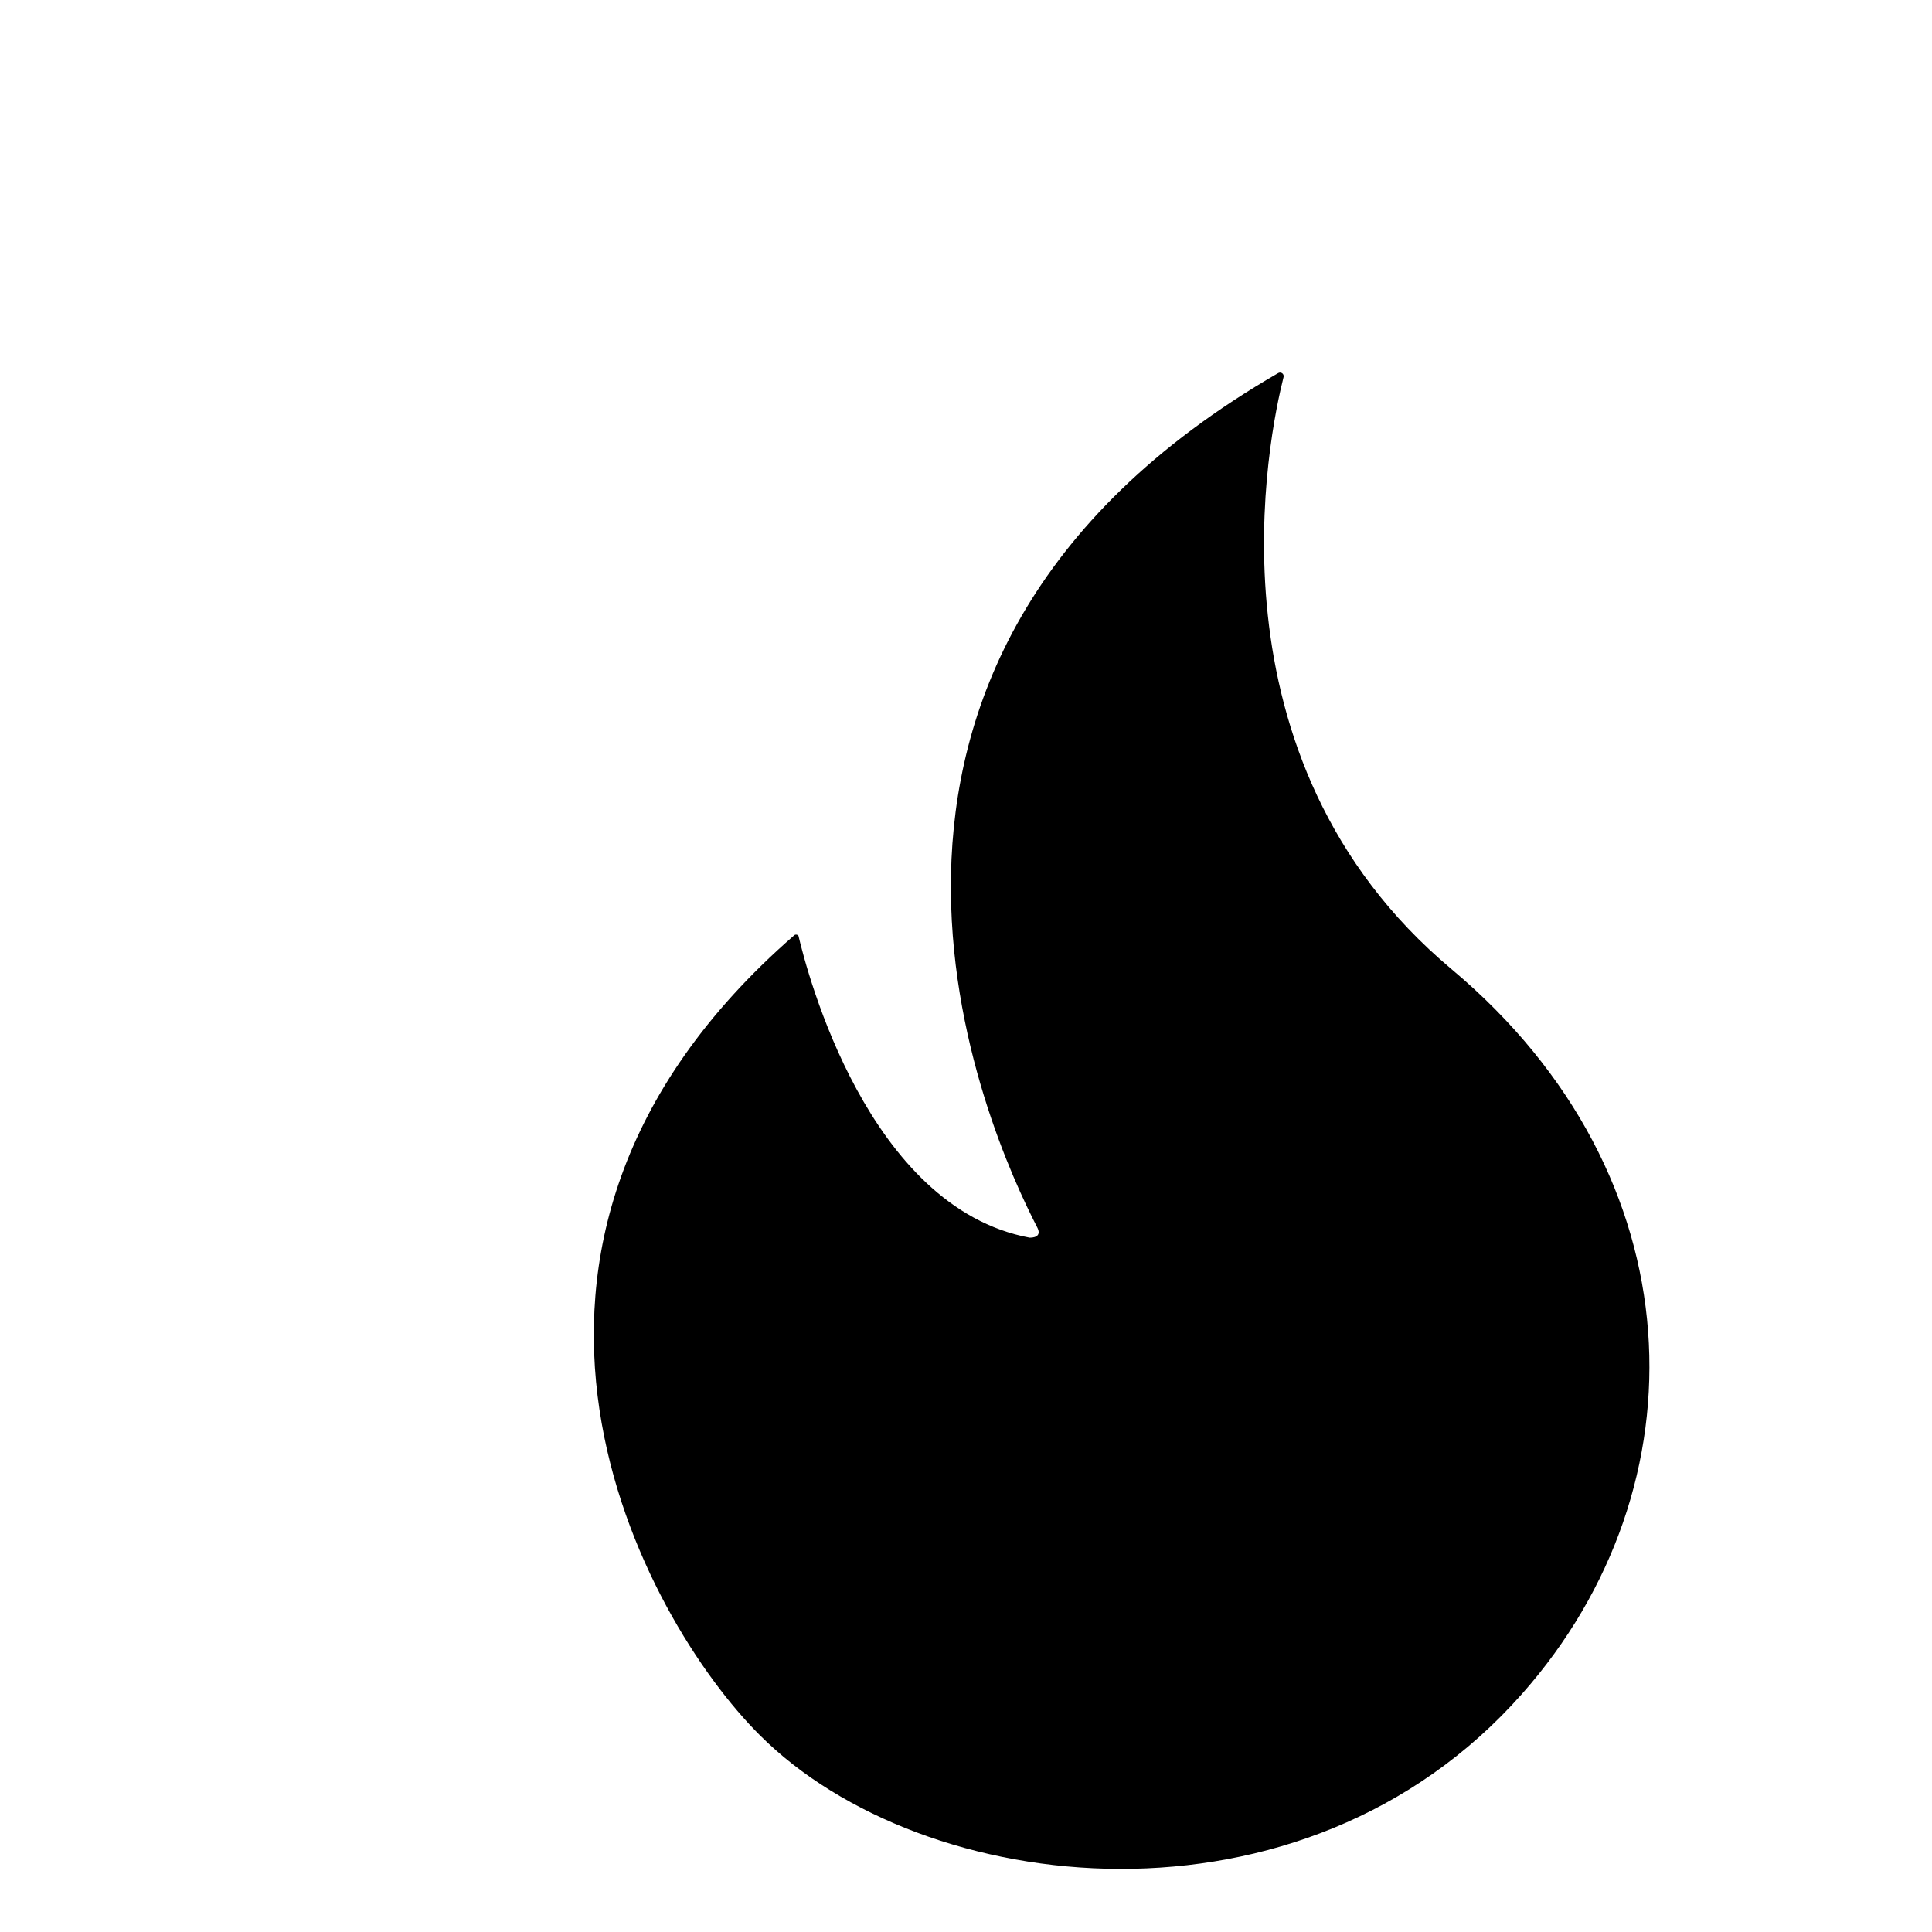
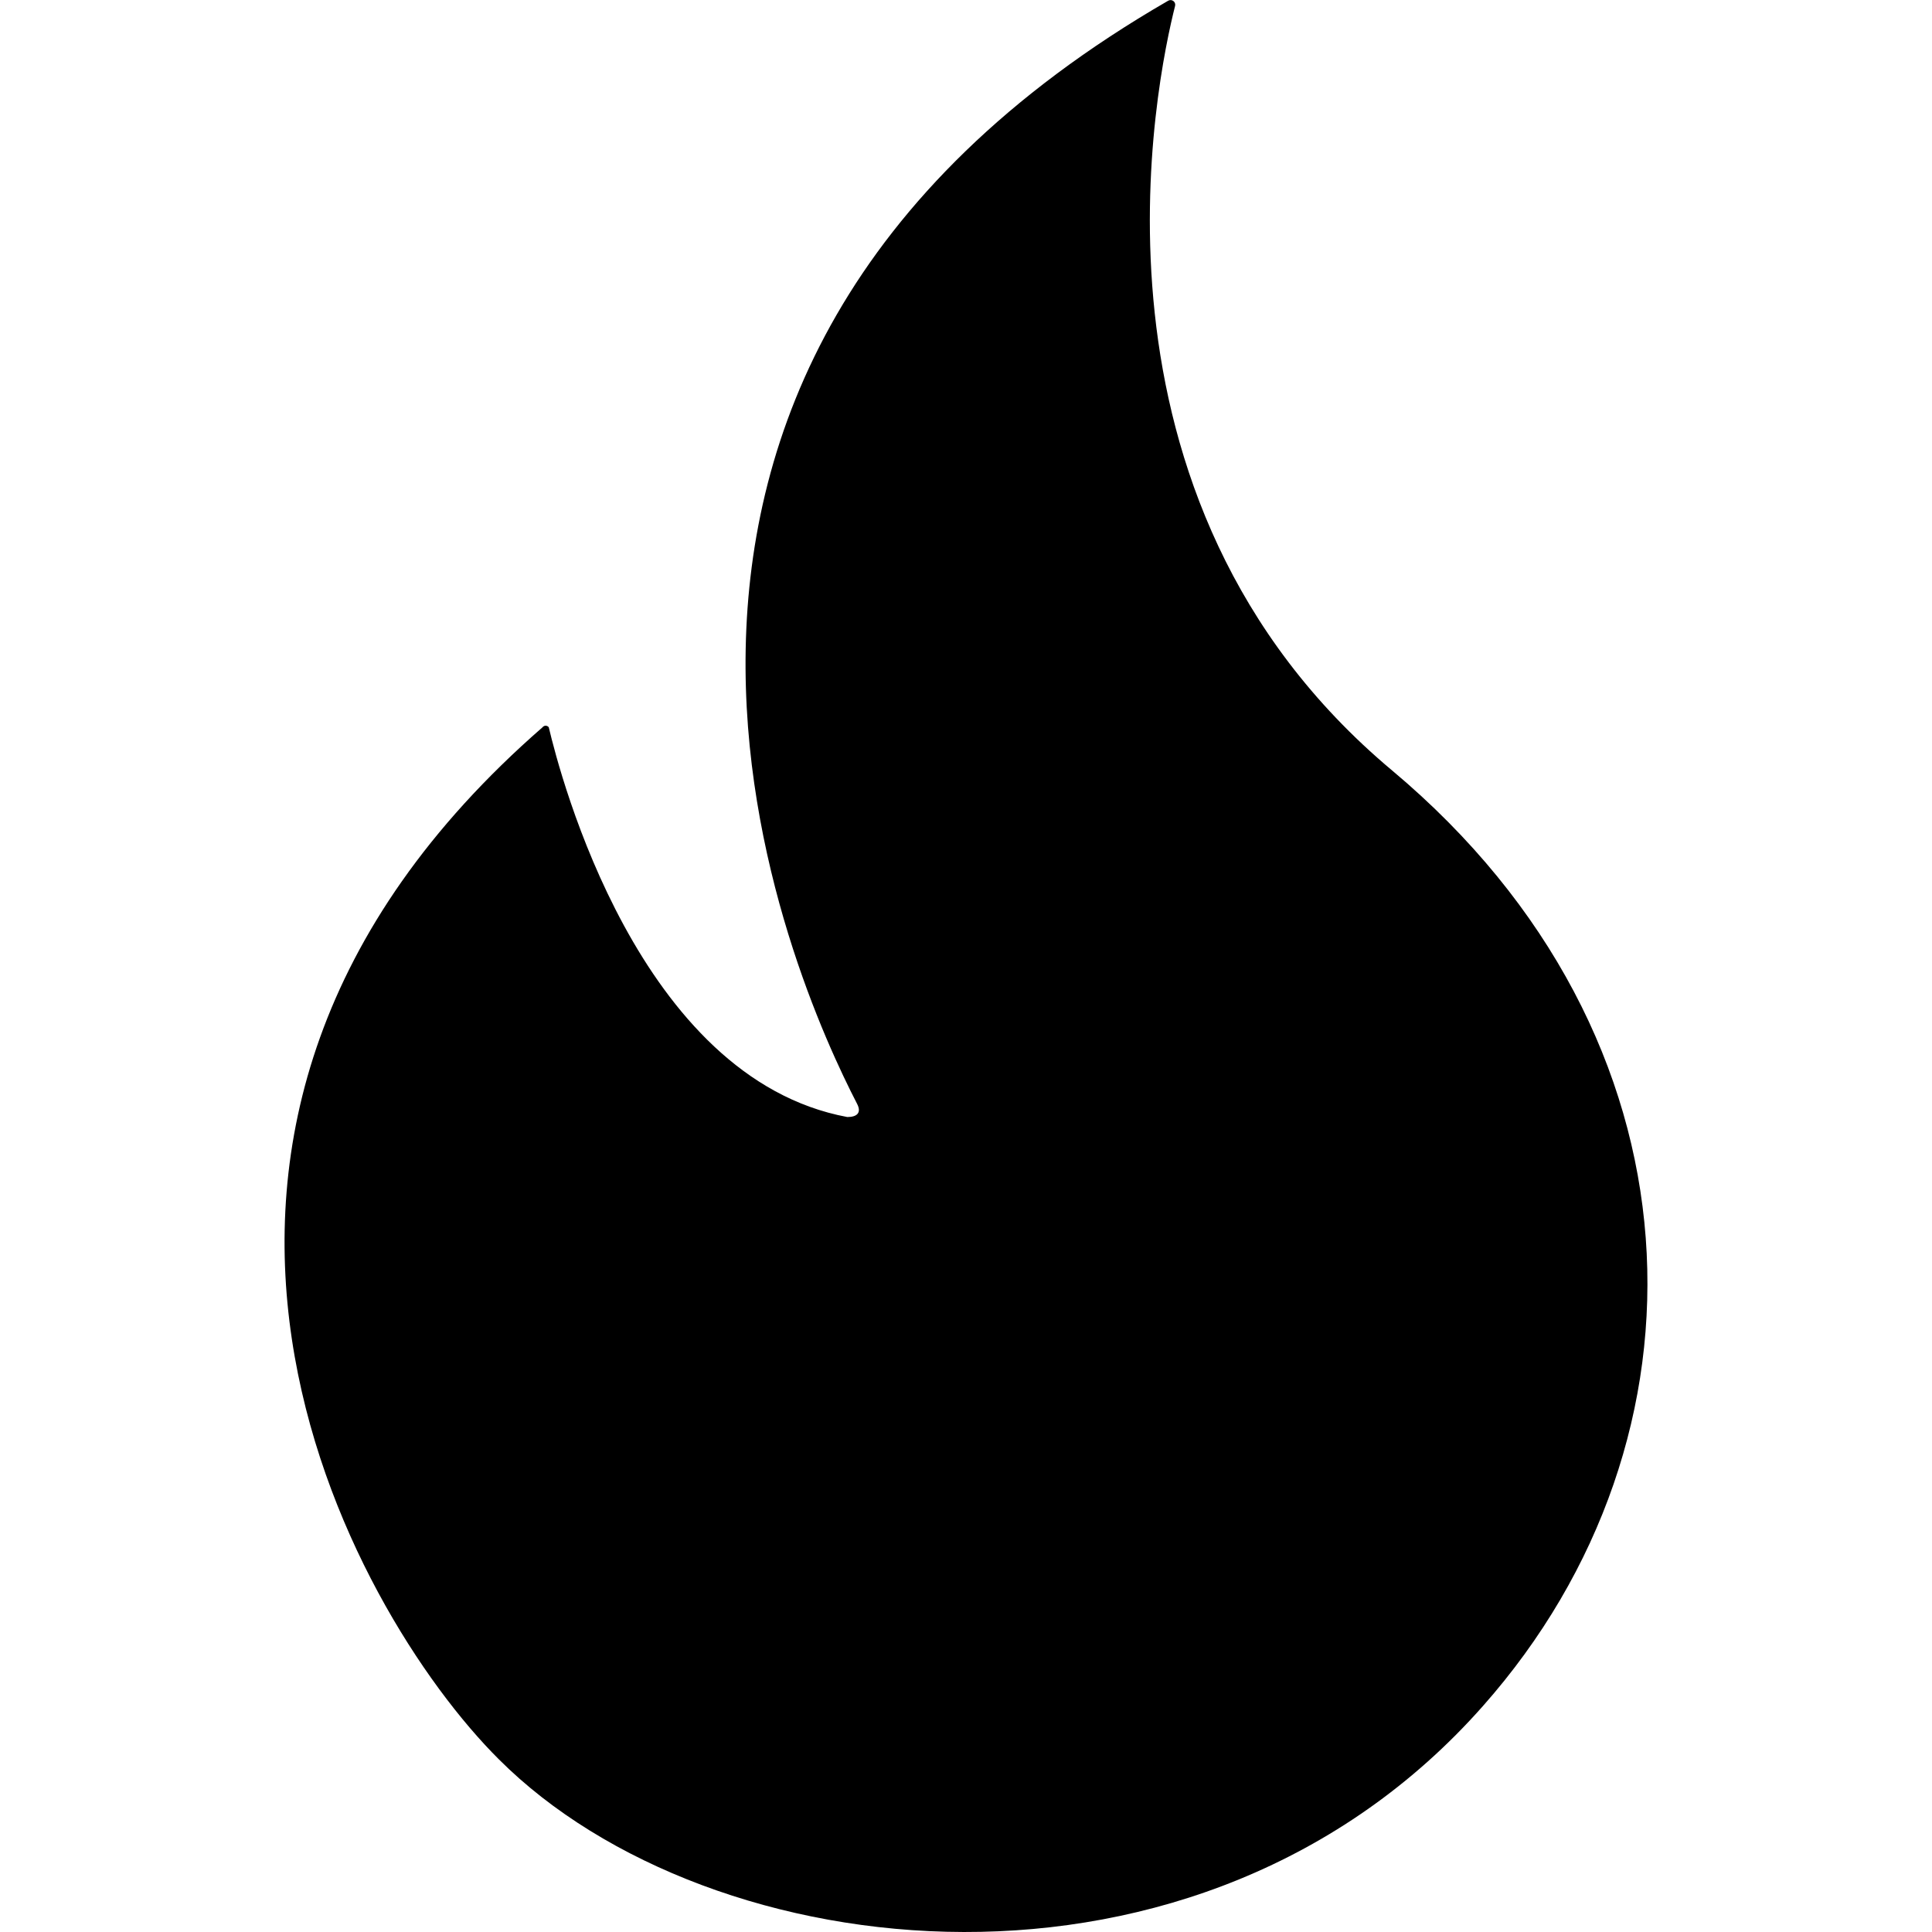
- <svg xmlns="http://www.w3.org/2000/svg" width="1.1em" height="1.1em" viewBox="-5 -5 64 64">
+ <svg xmlns="http://www.w3.org/2000/svg" width="1em" height="1em" viewBox="14.67 7.34 34.97 49.57">
  <path d="M37.34,7.36a.12.12,0,0,1,.18.13c-.47,1.86-2.78,12.63,5.57,19.62,8.16,6.84,8.41,17.13,2.33,24-7.27,8.23-19.84,6.78-25.25,1.37C16.36,48.69,9.44,36.33,21.29,26a.1.1,0,0,1,.16,0c.29,1.23,2.3,9,7.66,10,.25,0,.37-.11.25-.34C27.78,32.6,20.66,17,37.34,7.36Z" />
</svg>
